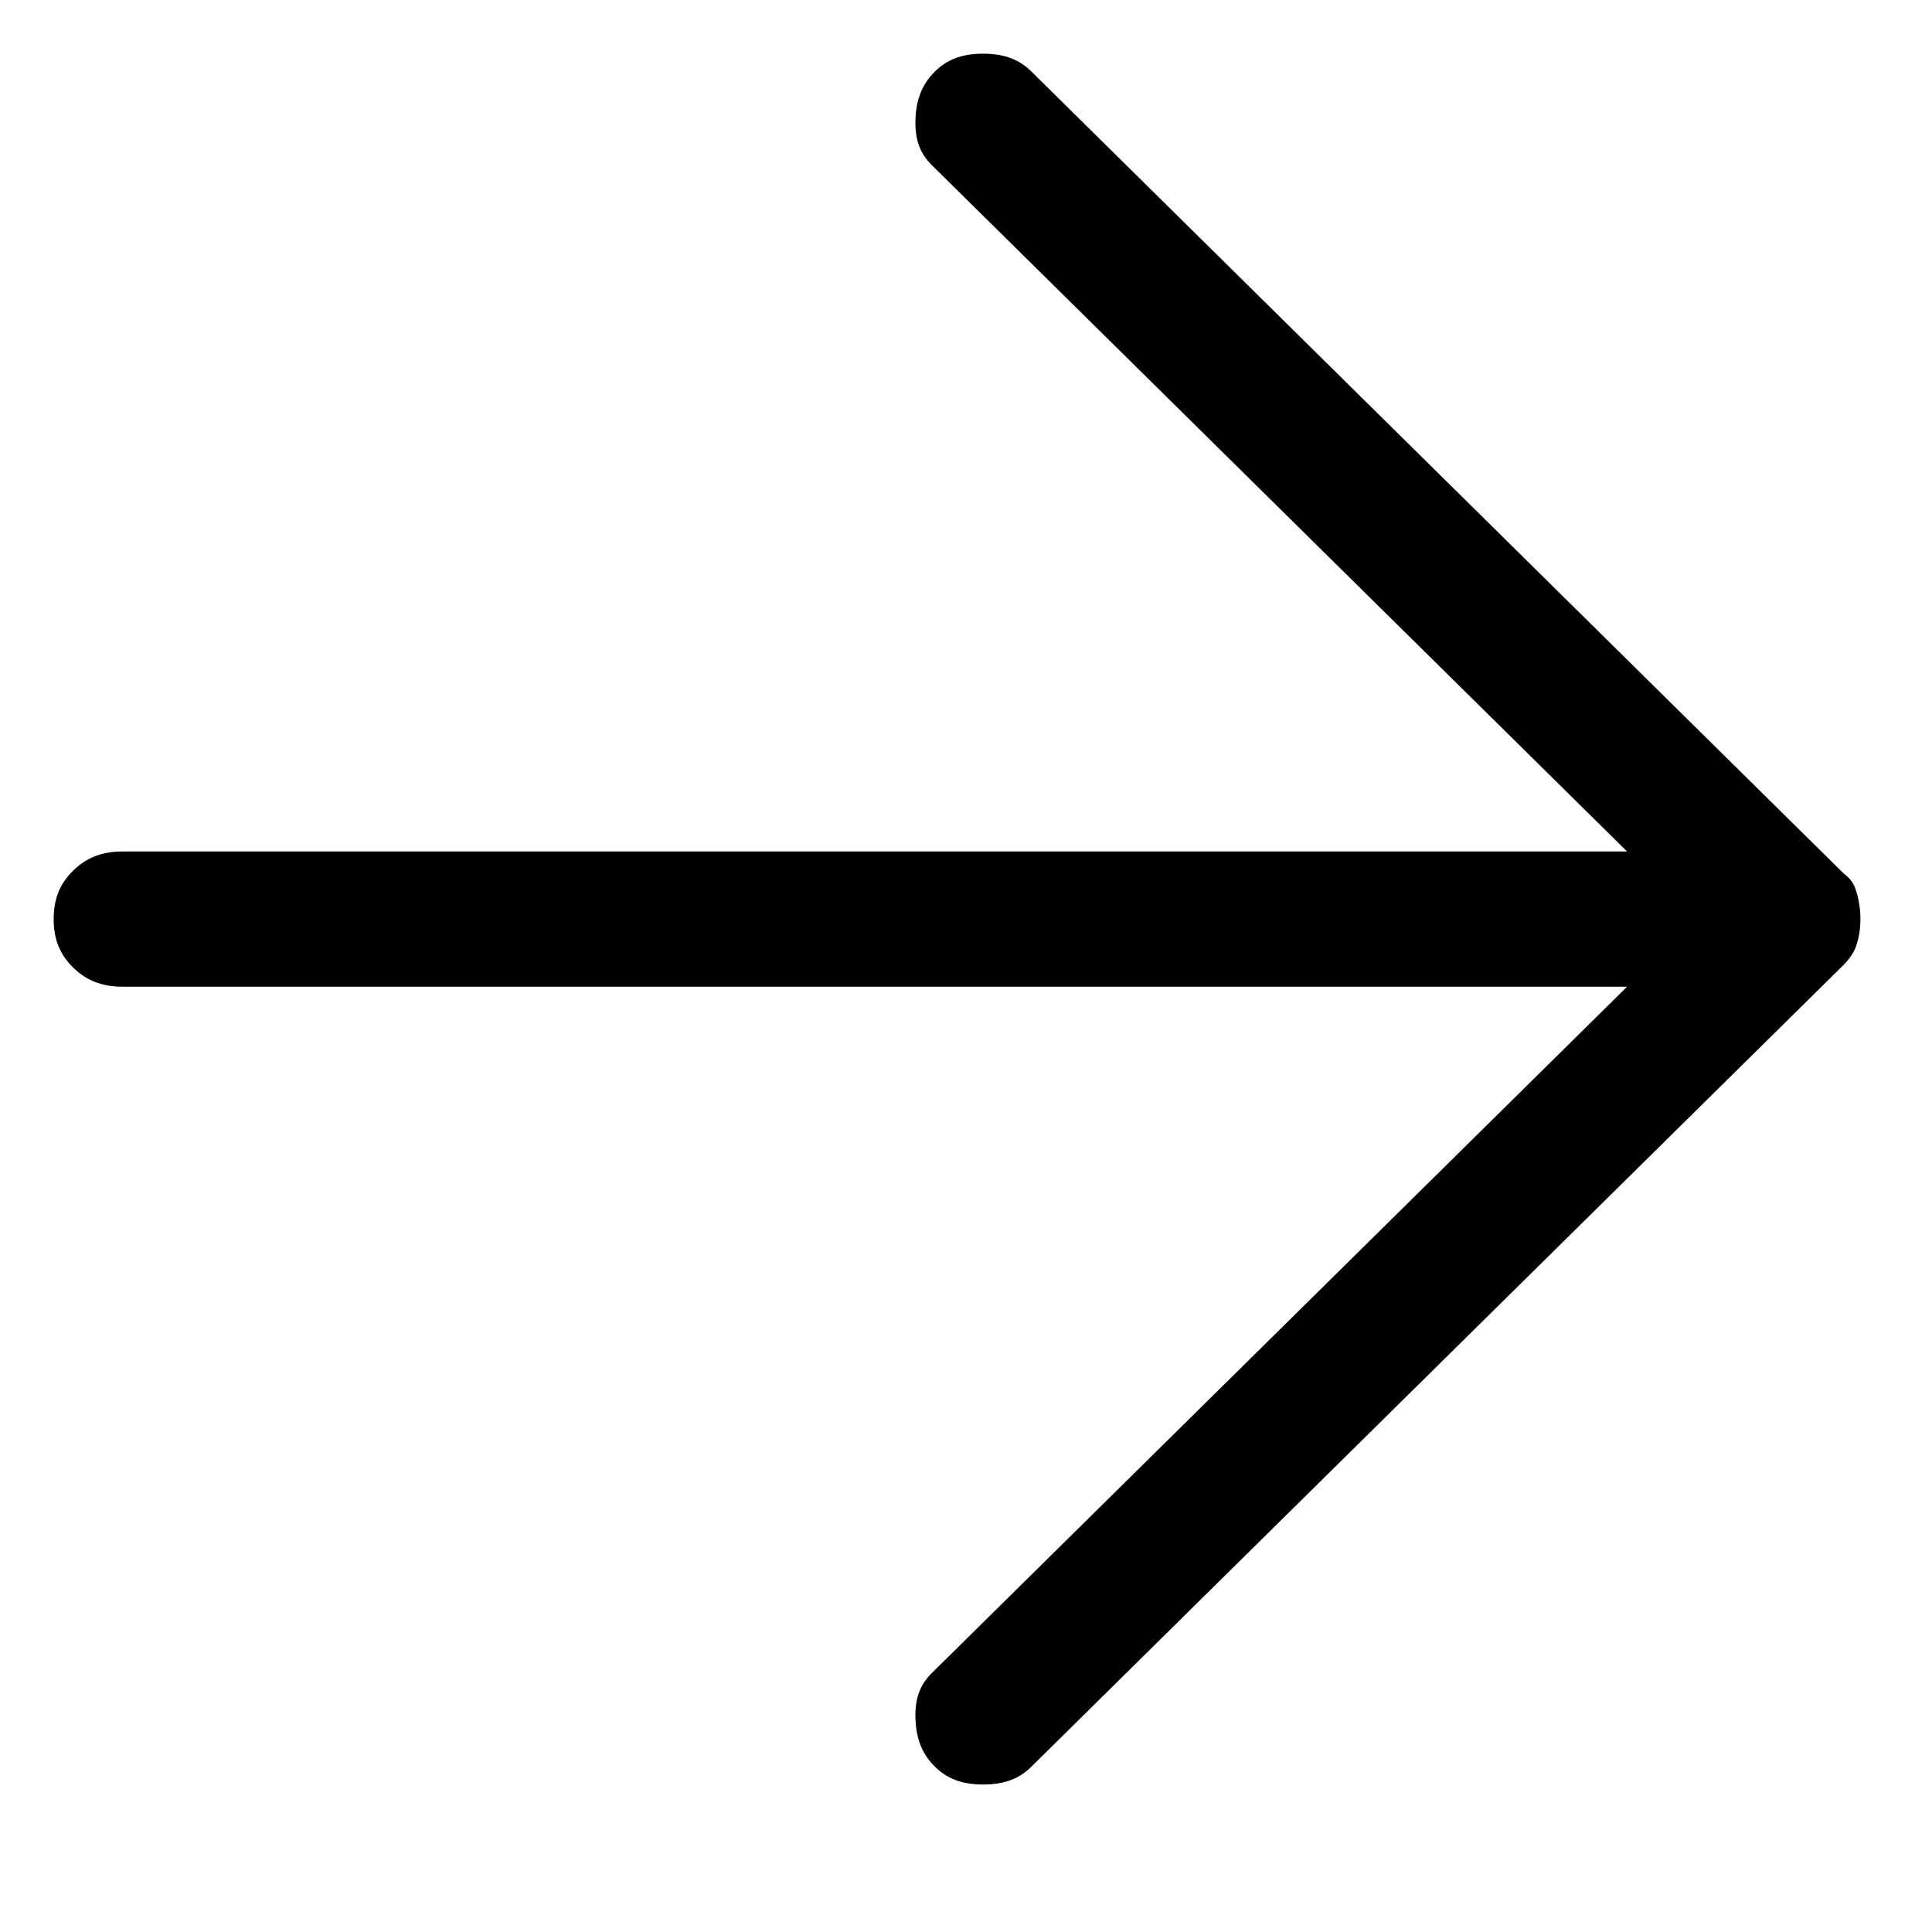
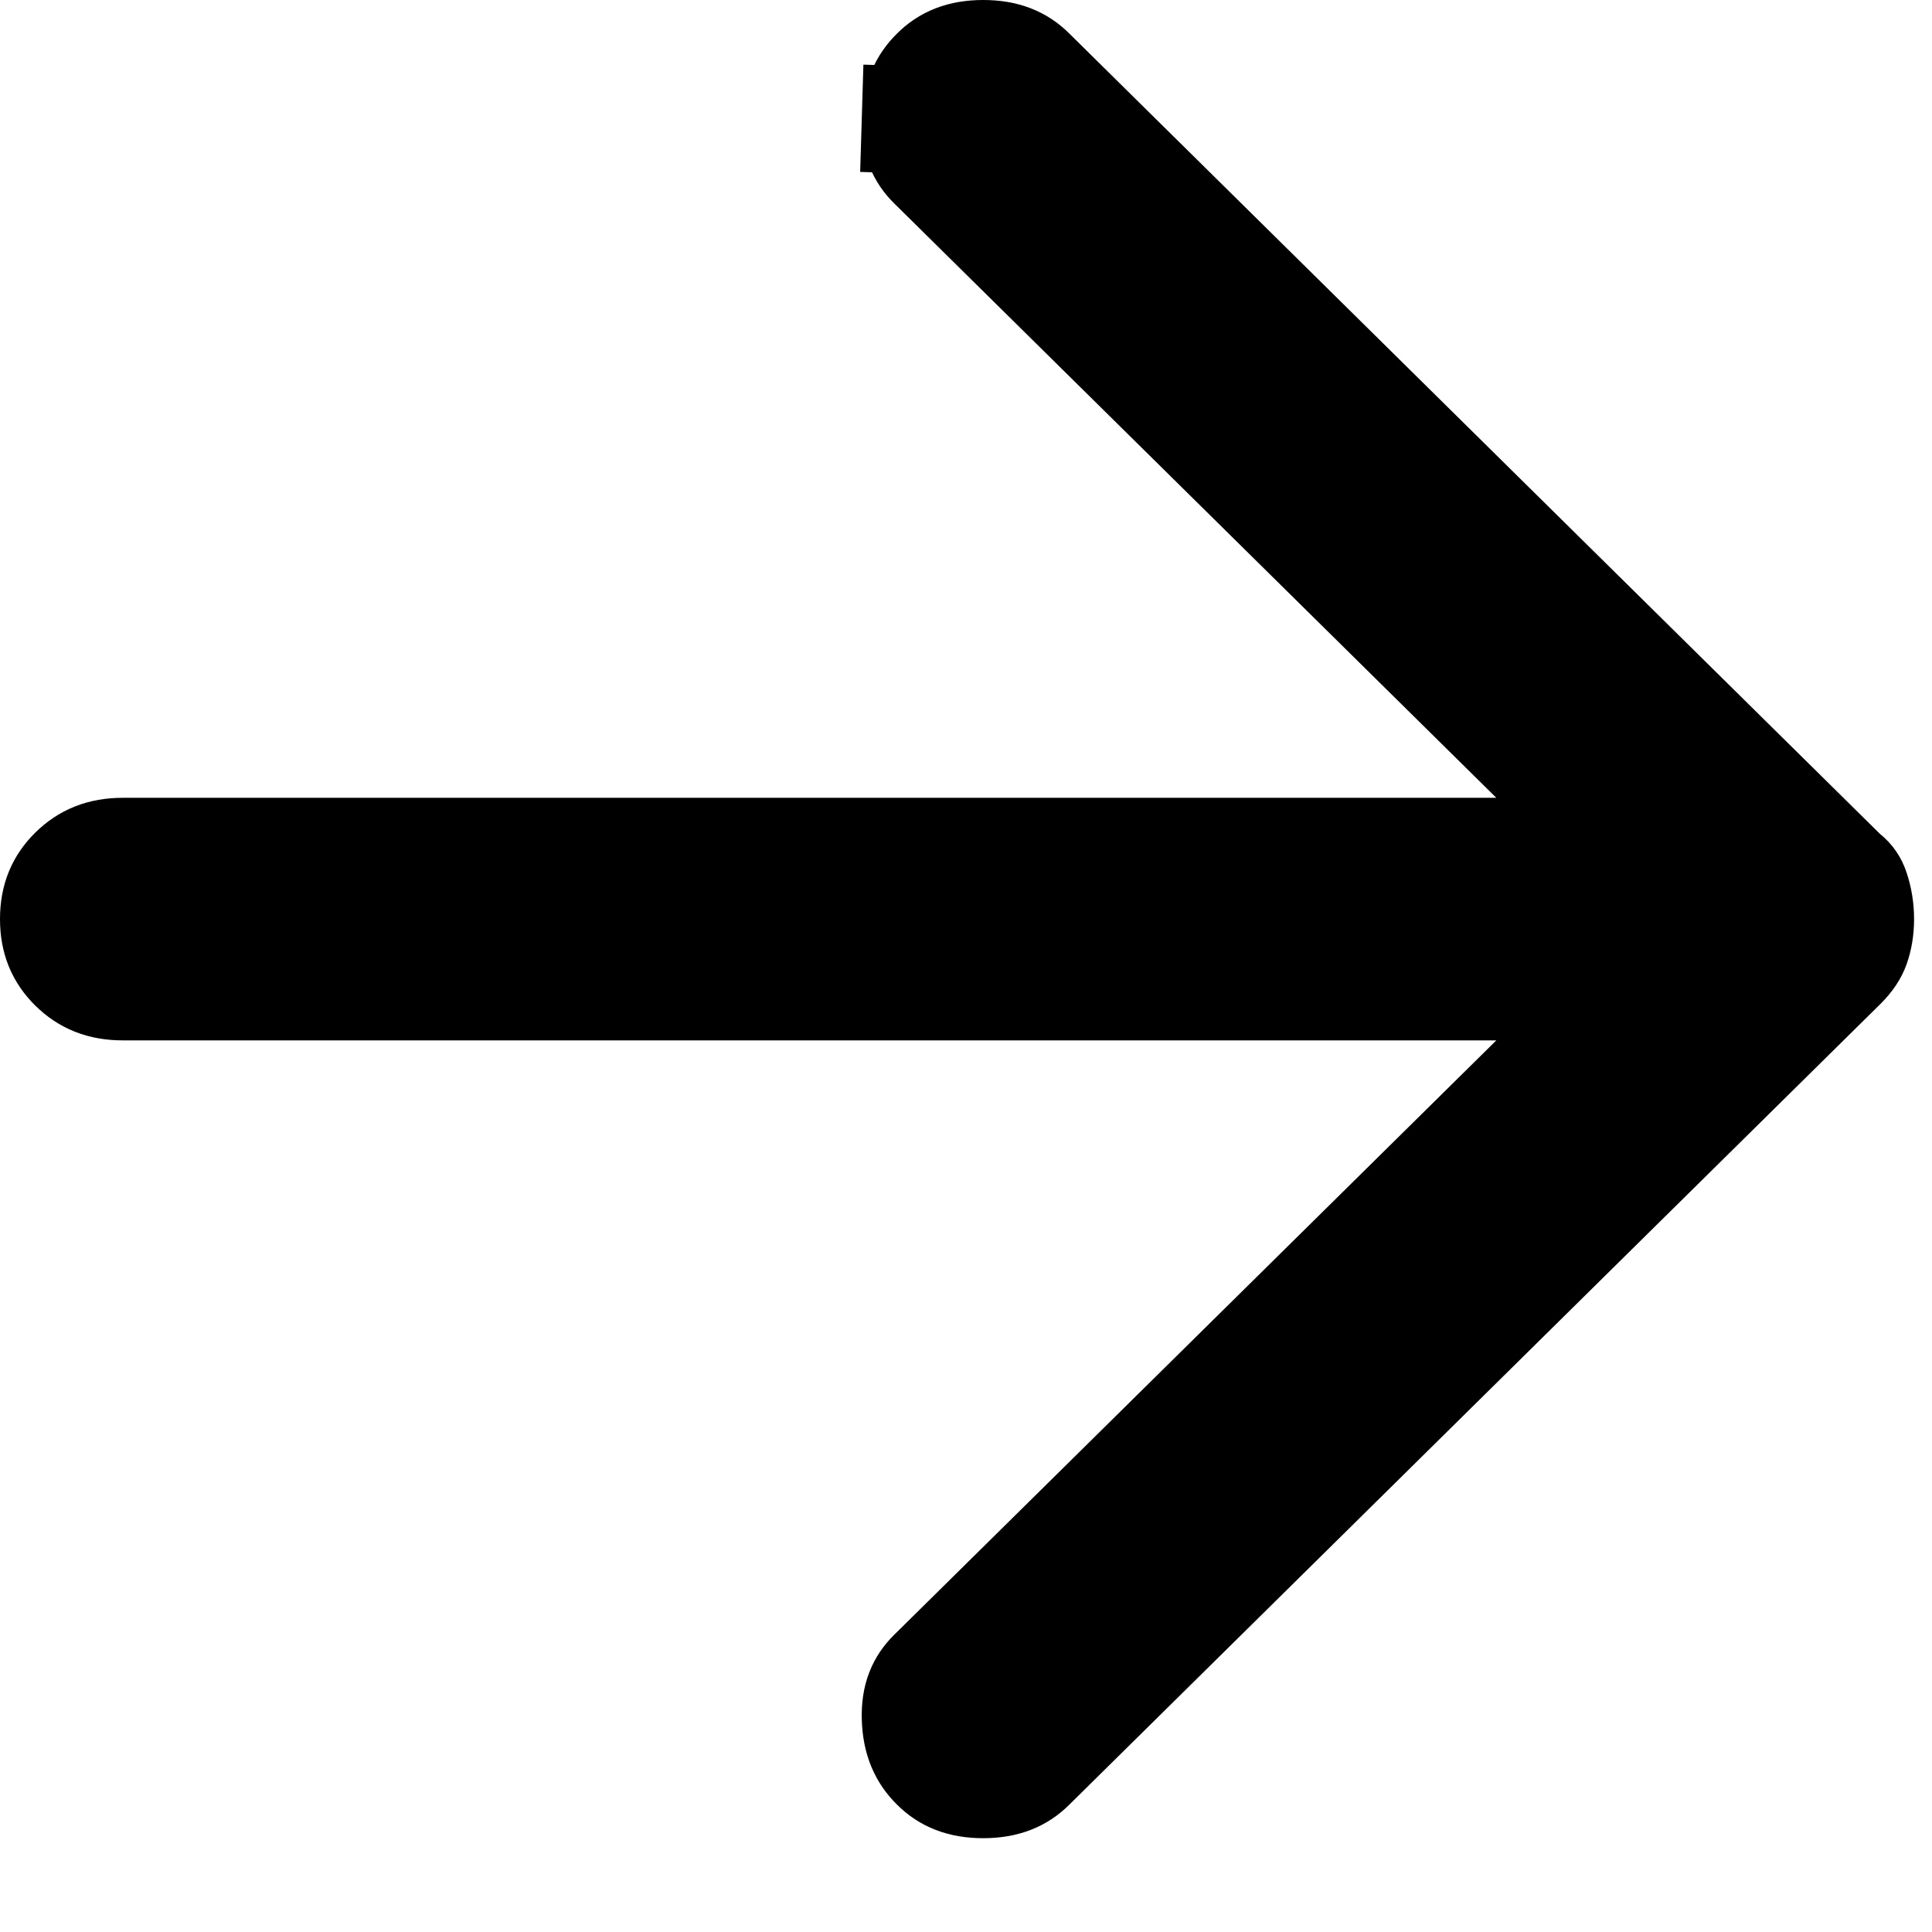
<svg xmlns="http://www.w3.org/2000/svg" width="100%" height="100%" viewBox="0 0 18 18" fill="none">
-   <path d="M14.292 10.049L15.159 9.193H13.94H1.145C0.944 9.193 0.801 9.132 0.68 9.013C0.56 8.894 0.5 8.755 0.5 8.563C0.5 8.371 0.56 8.232 0.68 8.113C0.801 7.994 0.944 7.933 1.145 7.933H13.94H15.159L14.292 7.077L8.681 1.538C8.579 1.437 8.523 1.312 8.529 1.117L8.029 1.102L8.529 1.117C8.535 0.913 8.6 0.775 8.71 0.667C8.816 0.561 8.953 0.5 9.16 0.5C9.367 0.5 9.504 0.561 9.61 0.667L17.167 8.128L17.183 8.143L17.201 8.158C17.243 8.192 17.27 8.232 17.288 8.285C17.318 8.374 17.333 8.466 17.333 8.563C17.333 8.66 17.318 8.743 17.292 8.817C17.273 8.869 17.237 8.93 17.167 8.999L9.61 16.459C9.504 16.565 9.367 16.626 9.16 16.626C8.953 16.626 8.816 16.565 8.71 16.459C8.6 16.351 8.535 16.213 8.529 16.009C8.523 15.814 8.579 15.689 8.681 15.588L14.292 10.049Z" fill="currentColor" stroke="none" />
+   <path d="M14.292 10.049L15.159 9.193H13.94H1.145C0.944 9.193 0.801 9.132 0.68 9.013C0.56 8.894 0.5 8.755 0.5 8.563C0.5 8.371 0.56 8.232 0.68 8.113C0.801 7.994 0.944 7.933 1.145 7.933H13.94H15.159L14.292 7.077L8.681 1.538C8.579 1.437 8.523 1.312 8.529 1.117L8.029 1.102L8.529 1.117C8.535 0.913 8.6 0.775 8.71 0.667C8.816 0.561 8.953 0.5 9.16 0.5C9.367 0.5 9.504 0.561 9.61 0.667L17.167 8.128L17.183 8.143L17.201 8.158C17.243 8.192 17.27 8.232 17.288 8.285C17.318 8.374 17.333 8.466 17.333 8.563C17.333 8.66 17.318 8.743 17.292 8.817C17.273 8.869 17.237 8.93 17.167 8.999L9.61 16.459C9.504 16.565 9.367 16.626 9.16 16.626C8.953 16.626 8.816 16.565 8.71 16.459C8.6 16.351 8.535 16.213 8.529 16.009C8.523 15.814 8.579 15.689 8.681 15.588L14.292 10.049Z" fill="currentColor" stroke="currentColor" />
</svg>
